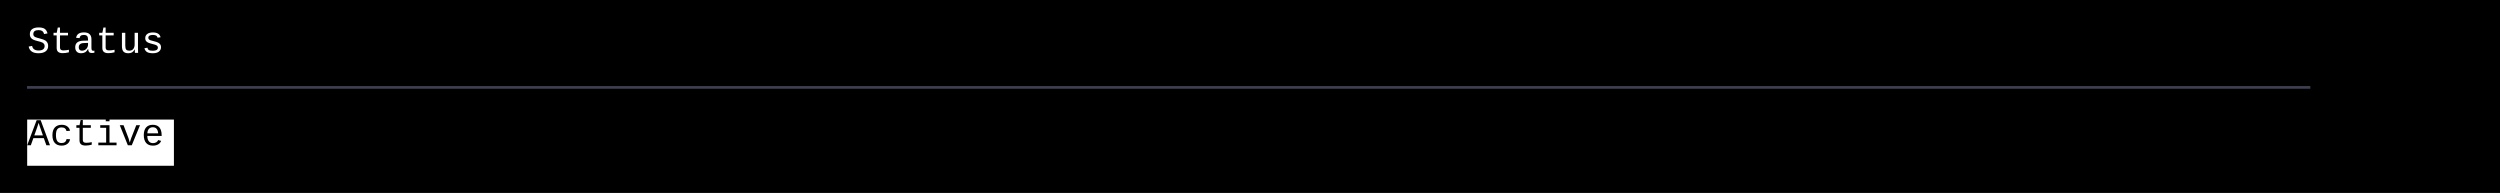
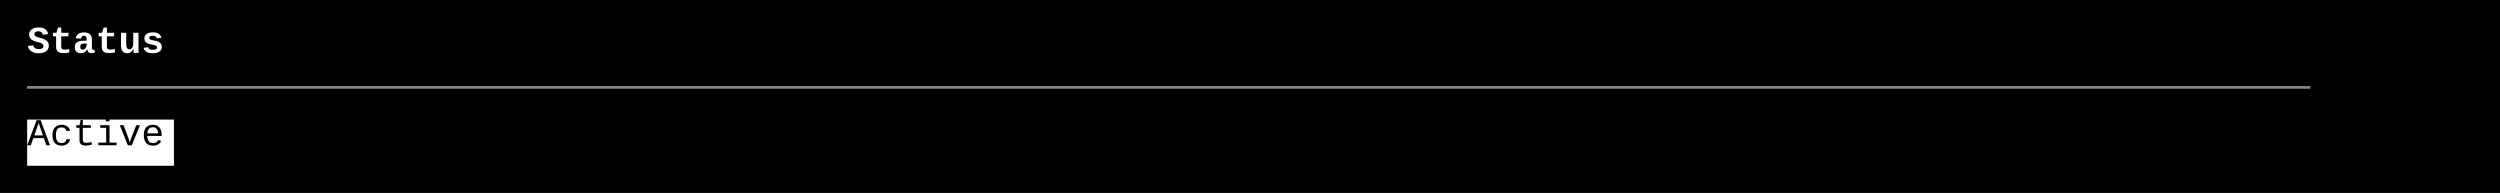
<svg xmlns="http://www.w3.org/2000/svg" width="920" height="71" viewBox="0 0 920 71">
  <style>
    text { font-family: Consolas, "Courier New", monospace; font-size: 14px; dominant-baseline: text-before-edge; white-space: pre; }
  </style>
  <rect width="920" height="71" fill="#000000" />
  <g transform="translate(10, 10)">
-     <text x="0" y="2" fill="#ffffff" textLength="900" lengthAdjust="spacingAndGlyphs">Status                                                                                              </text>
-     <text x="0" y="19" fill="#3d3f51" textLength="900" lengthAdjust="spacingAndGlyphs">────────────────────────────────────────────────────────────────────────────────────────────────────</text>
+     <text x="0" y="2" fill="#ffffff" textLength="54" lengthAdjust="spacingAndGlyphs" font-weight="bold">Status</text>
+     <text x="0" y="19" fill="#878787" textLength="900" lengthAdjust="spacingAndGlyphs">────────────────────────────────────────────────────────────────────────────────────────────────────</text>
    <rect x="0" y="34" width="54" height="17" fill="#ffffff" />
    <text x="0" y="36" fill="#000000" textLength="54" lengthAdjust="spacingAndGlyphs">Active</text>
  </g>
</svg>
